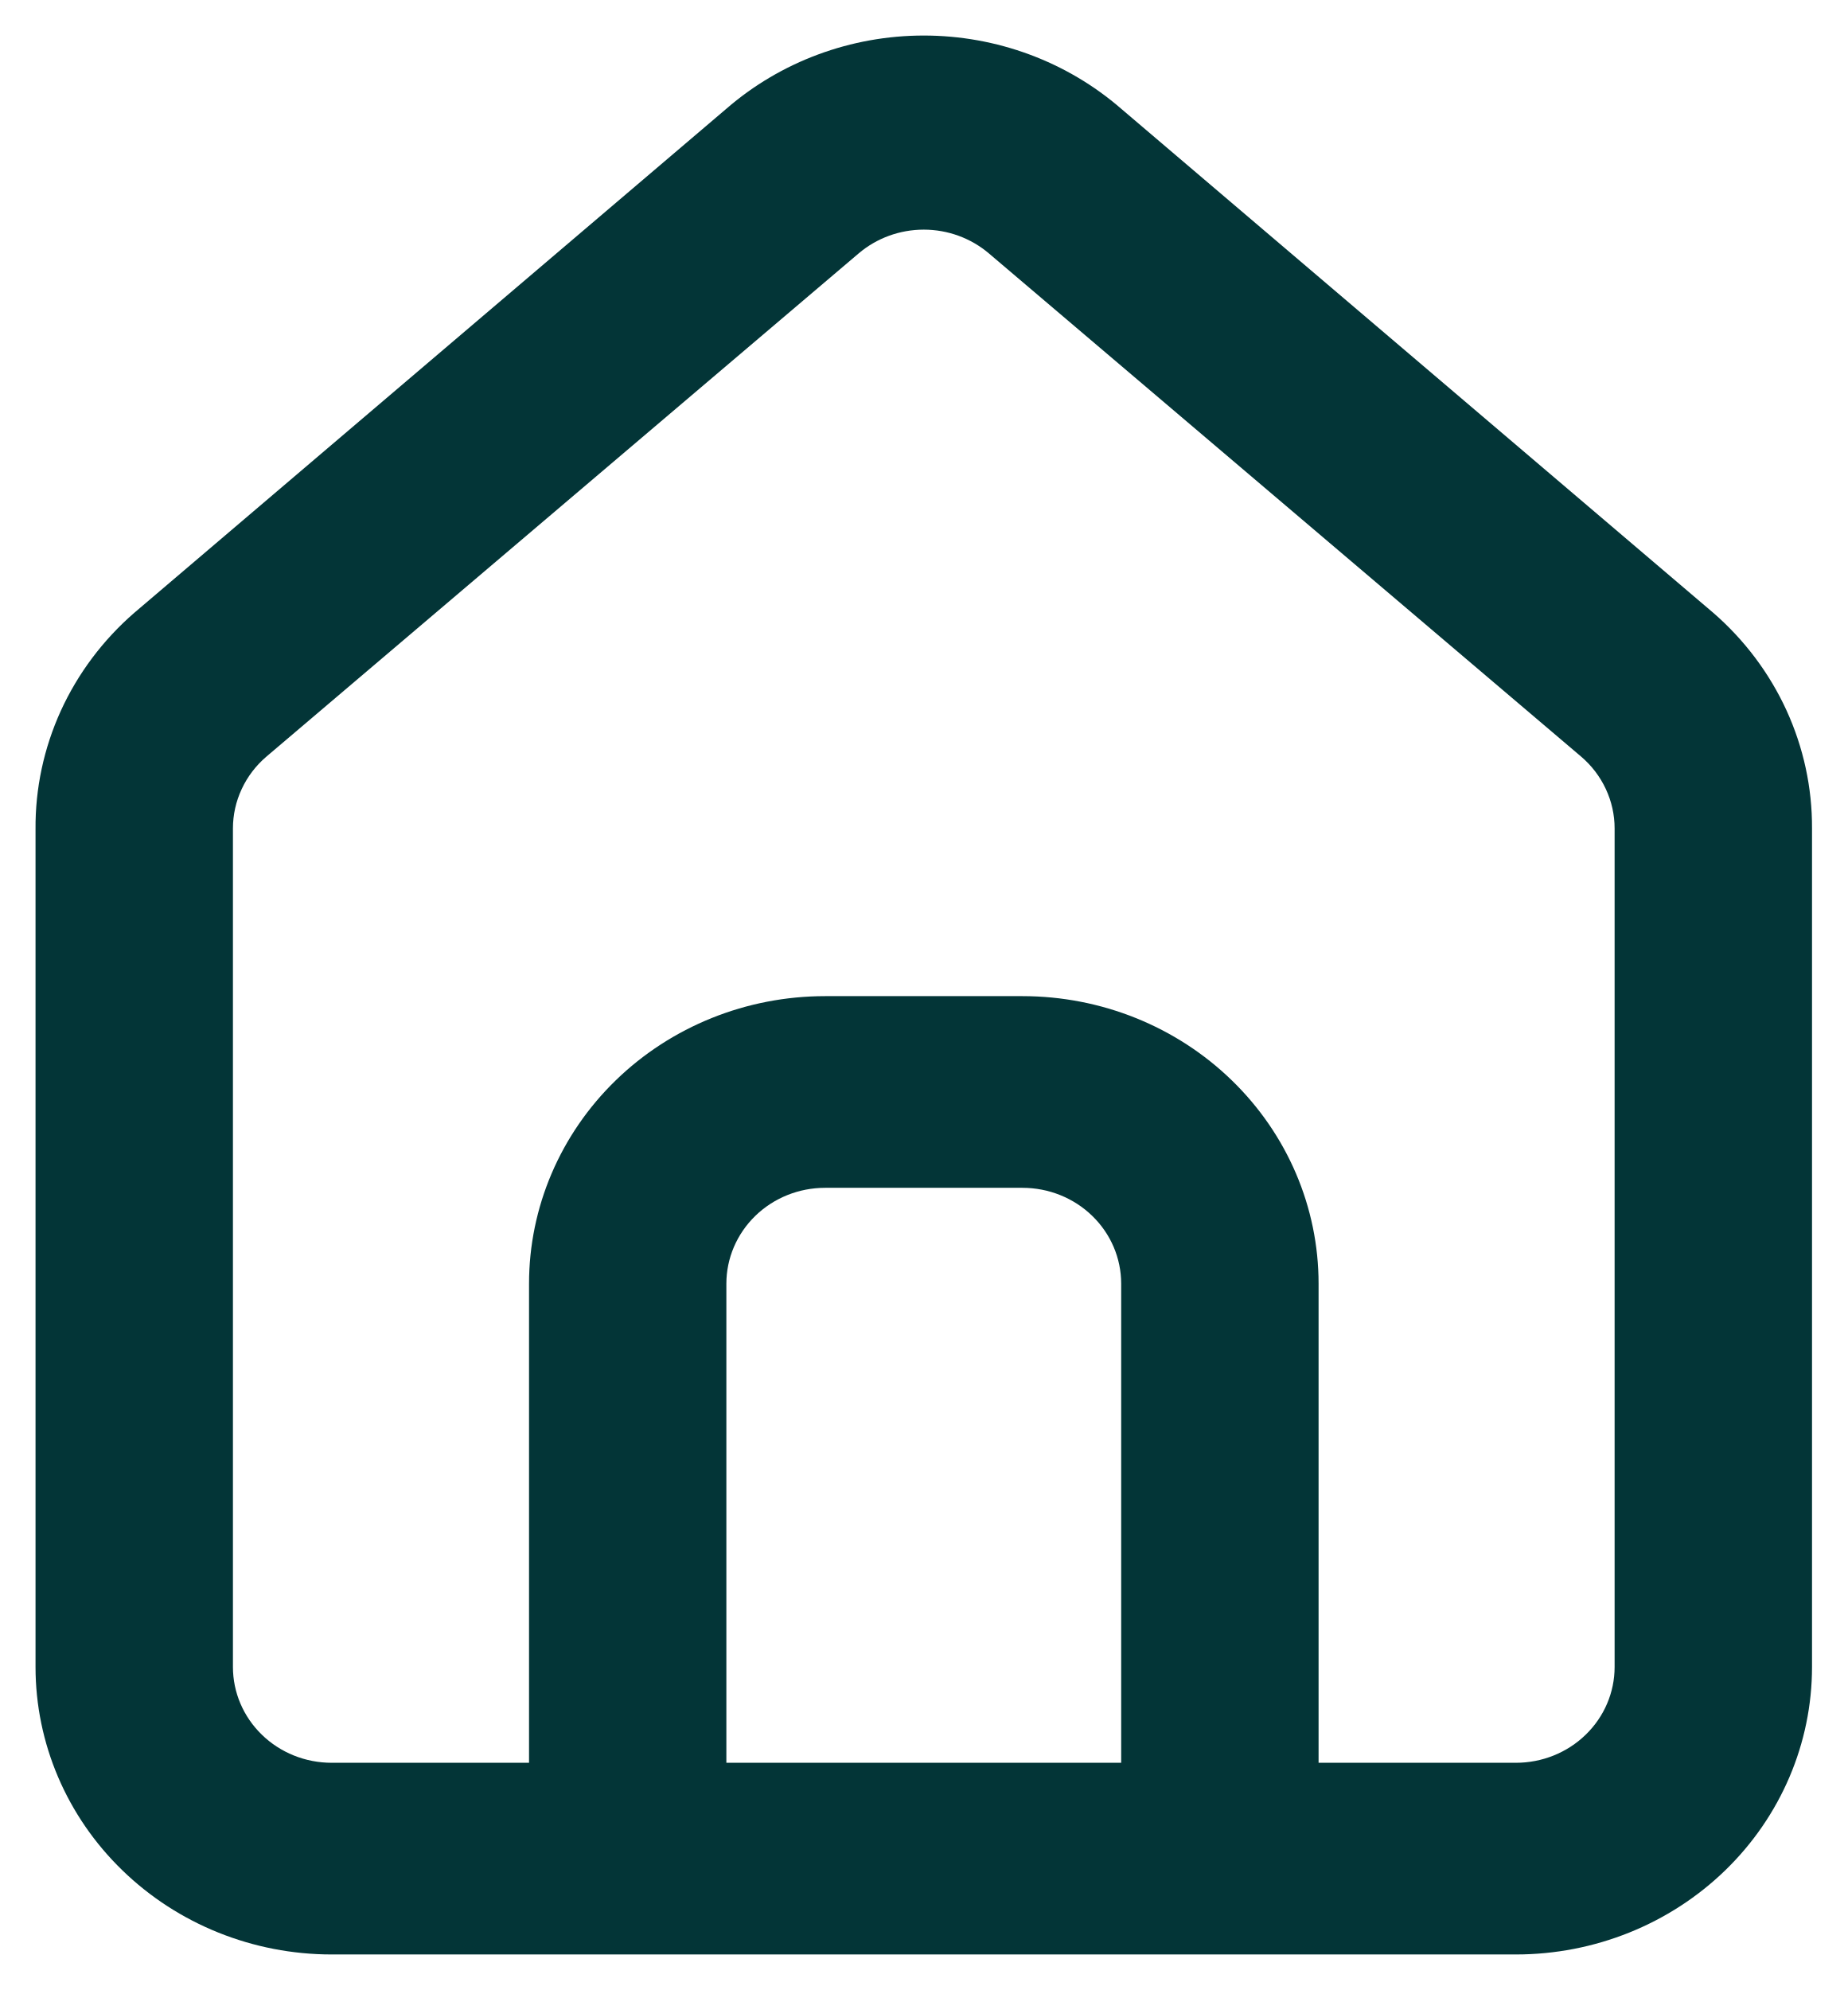
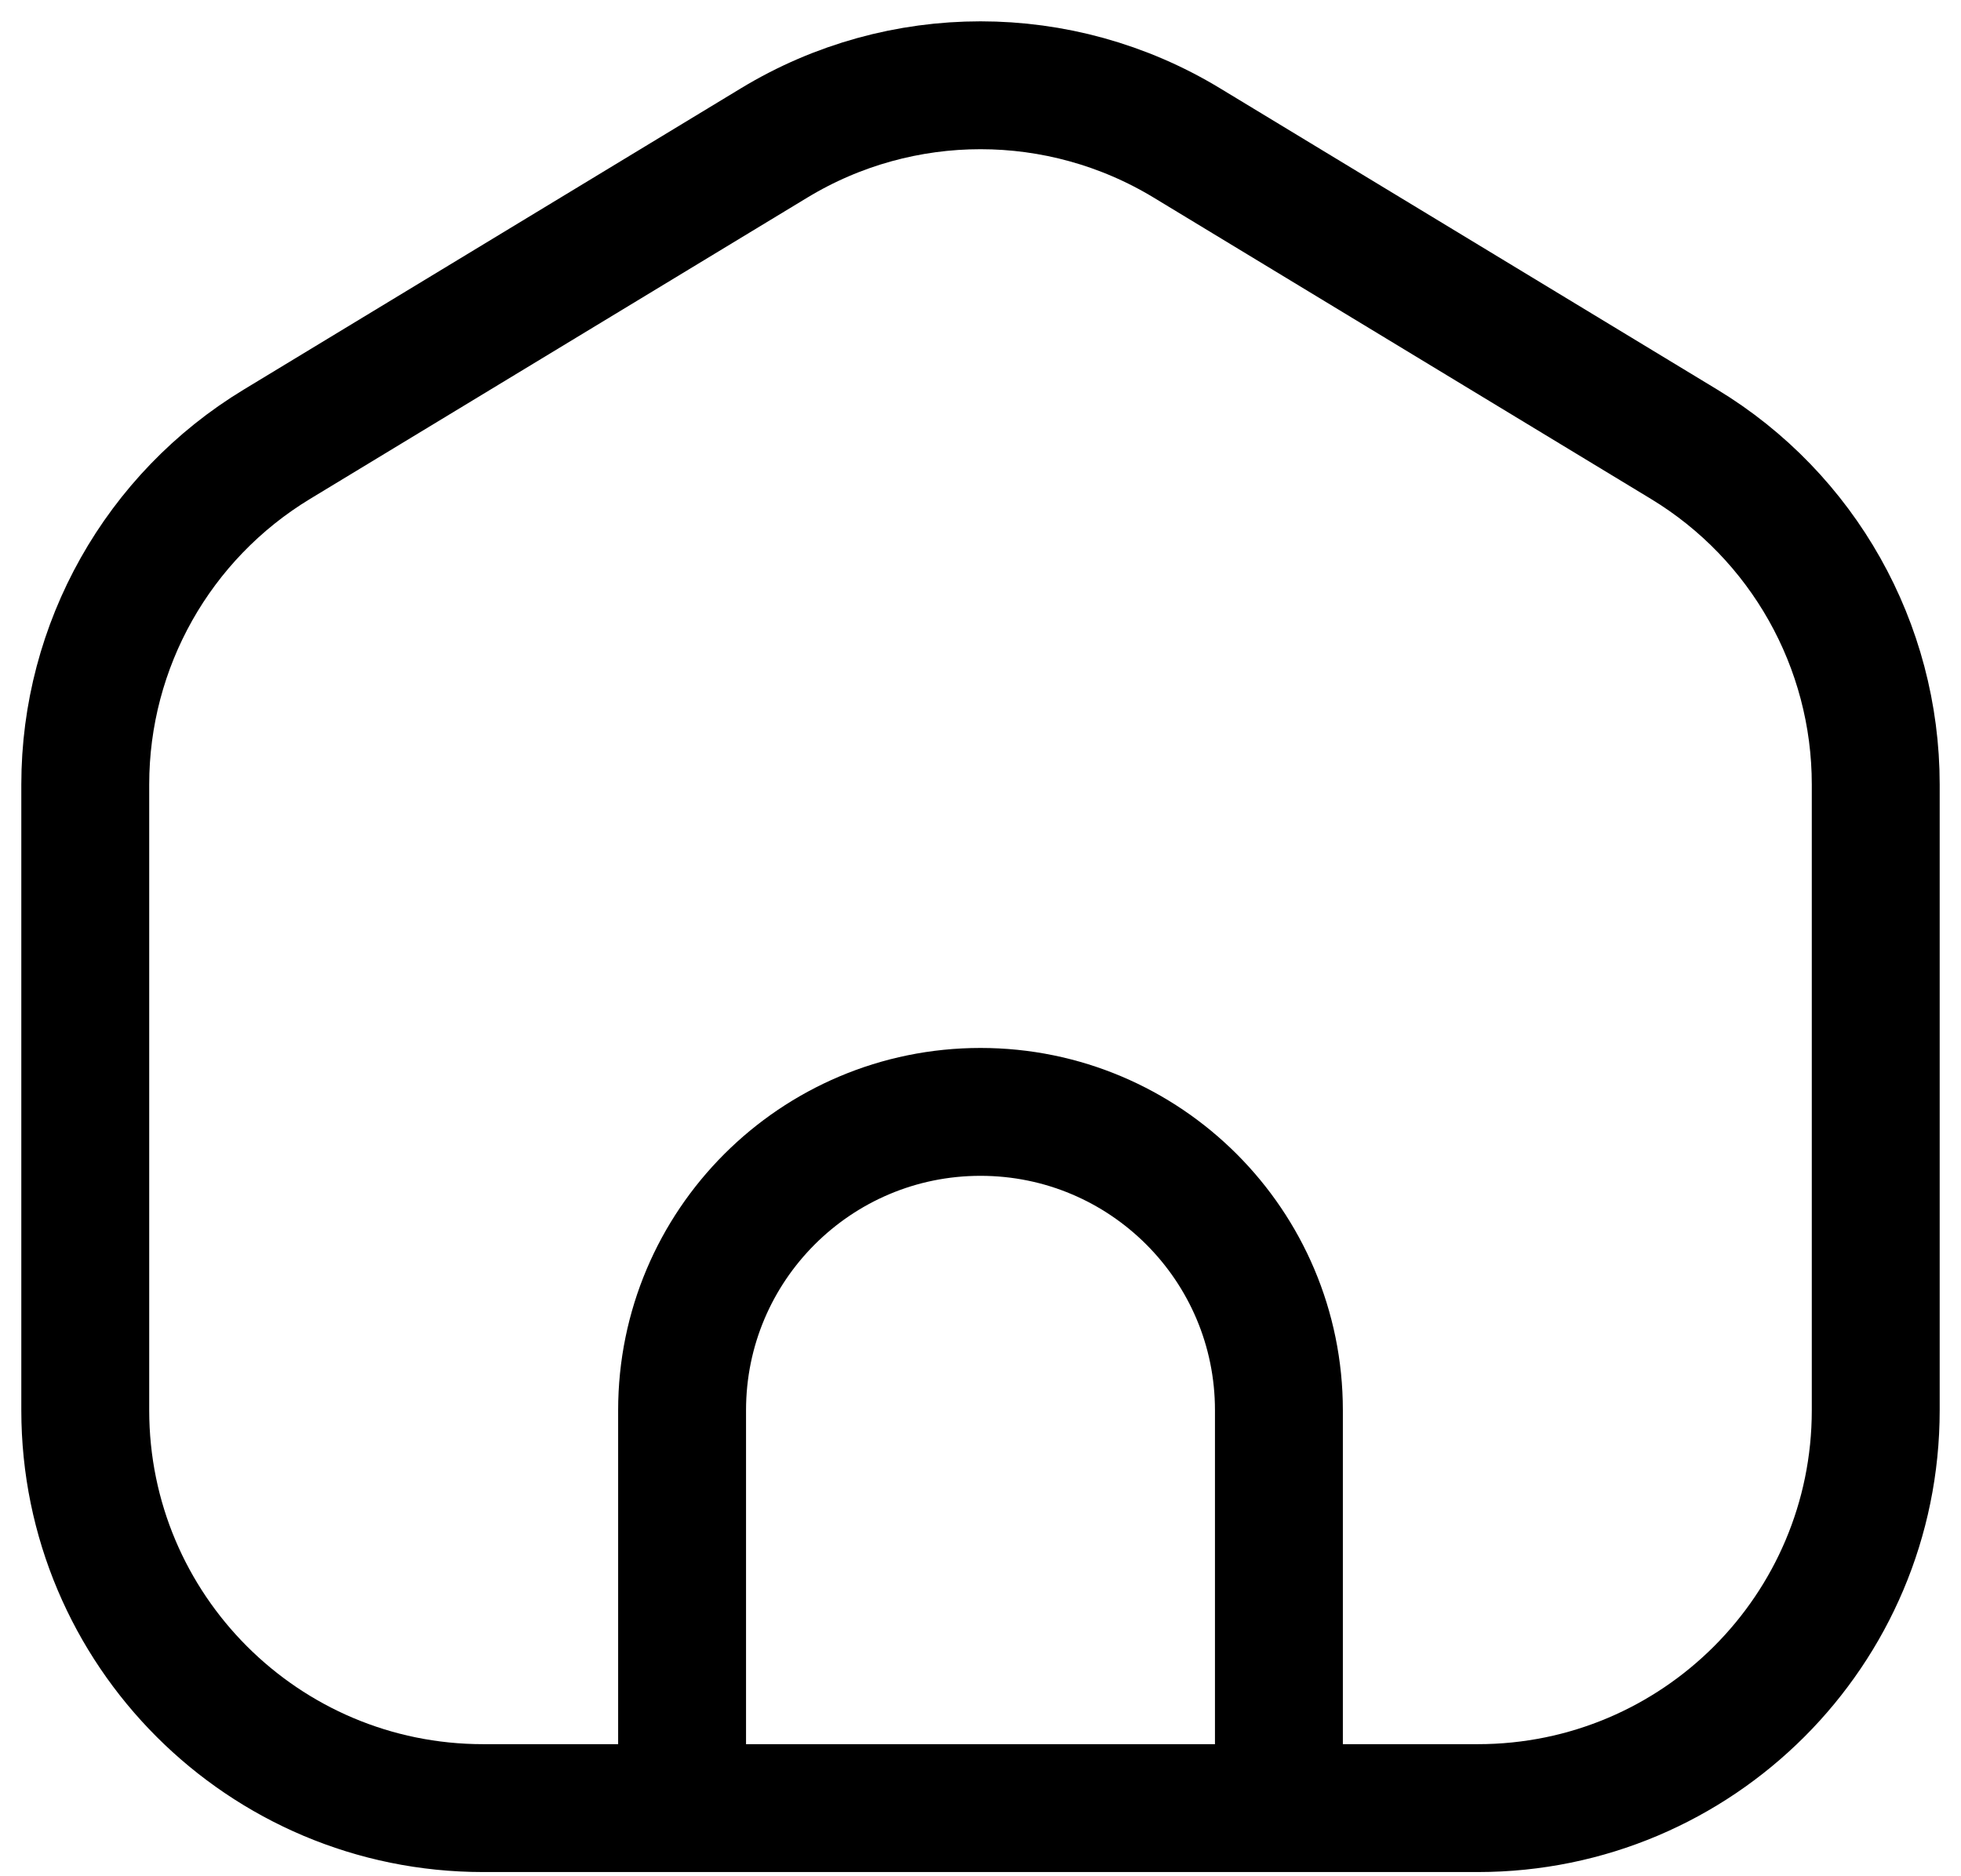
- <svg xmlns="http://www.w3.org/2000/svg" width="26" height="28" viewBox="0 0 26 28" fill="none">
-   <path d="M24.111 8.623L15.778 1.53C15.014 0.867 14.025 0.5 13 0.5C11.975 0.5 10.986 0.867 10.222 1.53L1.889 8.623C1.448 9.006 1.096 9.476 0.856 10.001C0.617 10.526 0.495 11.095 0.5 11.67V23.455C0.5 24.528 0.939 25.557 1.721 26.315C2.502 27.074 3.562 27.5 4.667 27.5H21.333C22.438 27.5 23.498 27.074 24.28 26.315C25.061 25.557 25.5 24.528 25.5 23.455V11.656C25.503 11.084 25.38 10.518 25.141 9.995C24.901 9.472 24.55 9.004 24.111 8.623ZM15.778 24.803H10.222V18.061C10.222 17.704 10.369 17.361 10.629 17.108C10.889 16.855 11.243 16.713 11.611 16.713H14.389C14.757 16.713 15.111 16.855 15.371 17.108C15.632 17.361 15.778 17.704 15.778 18.061V24.803ZM22.722 23.455C22.722 23.812 22.576 24.155 22.315 24.408C22.055 24.661 21.702 24.803 21.333 24.803H18.556V18.061C18.556 16.988 18.117 15.96 17.335 15.201C16.554 14.442 15.494 14.016 14.389 14.016H11.611C10.506 14.016 9.446 14.442 8.665 15.201C7.884 15.96 7.445 16.988 7.445 18.061V24.803H4.667C4.298 24.803 3.945 24.661 3.685 24.408C3.424 24.155 3.278 23.812 3.278 23.455V11.656C3.278 11.465 3.32 11.276 3.402 11.101C3.483 10.927 3.602 10.771 3.75 10.645L12.083 3.566C12.337 3.35 12.663 3.231 13 3.231C13.337 3.231 13.663 3.35 13.917 3.566L22.25 10.645C22.398 10.771 22.517 10.927 22.598 11.101C22.68 11.276 22.722 11.465 22.722 11.656V23.455Z" fill="#033537" />
+ <svg xmlns="http://www.w3.org/2000/svg" width="23" height="22" viewBox="0 0 23 22" fill="none">
+   <path d="M8 21.21H5.667C3.089 21.21 1 19.12 1 16.543V9.202C1 7.57 1.852 6.057 3.248 5.211L9.081 1.676C10.568 0.775 12.432 0.775 13.919 1.676L19.752 5.211C21.148 6.057 22 7.57 22 9.202V16.543C22 19.12 19.911 21.21 17.333 21.21H15M8 21.21V16.543C8 14.61 9.567 13.043 11.5 13.043C13.433 13.043 15 14.61 15 16.543V21.21M8 21.21H15" stroke="black" stroke-width="1.5" stroke-linecap="round" stroke-linejoin="round" />
</svg>
